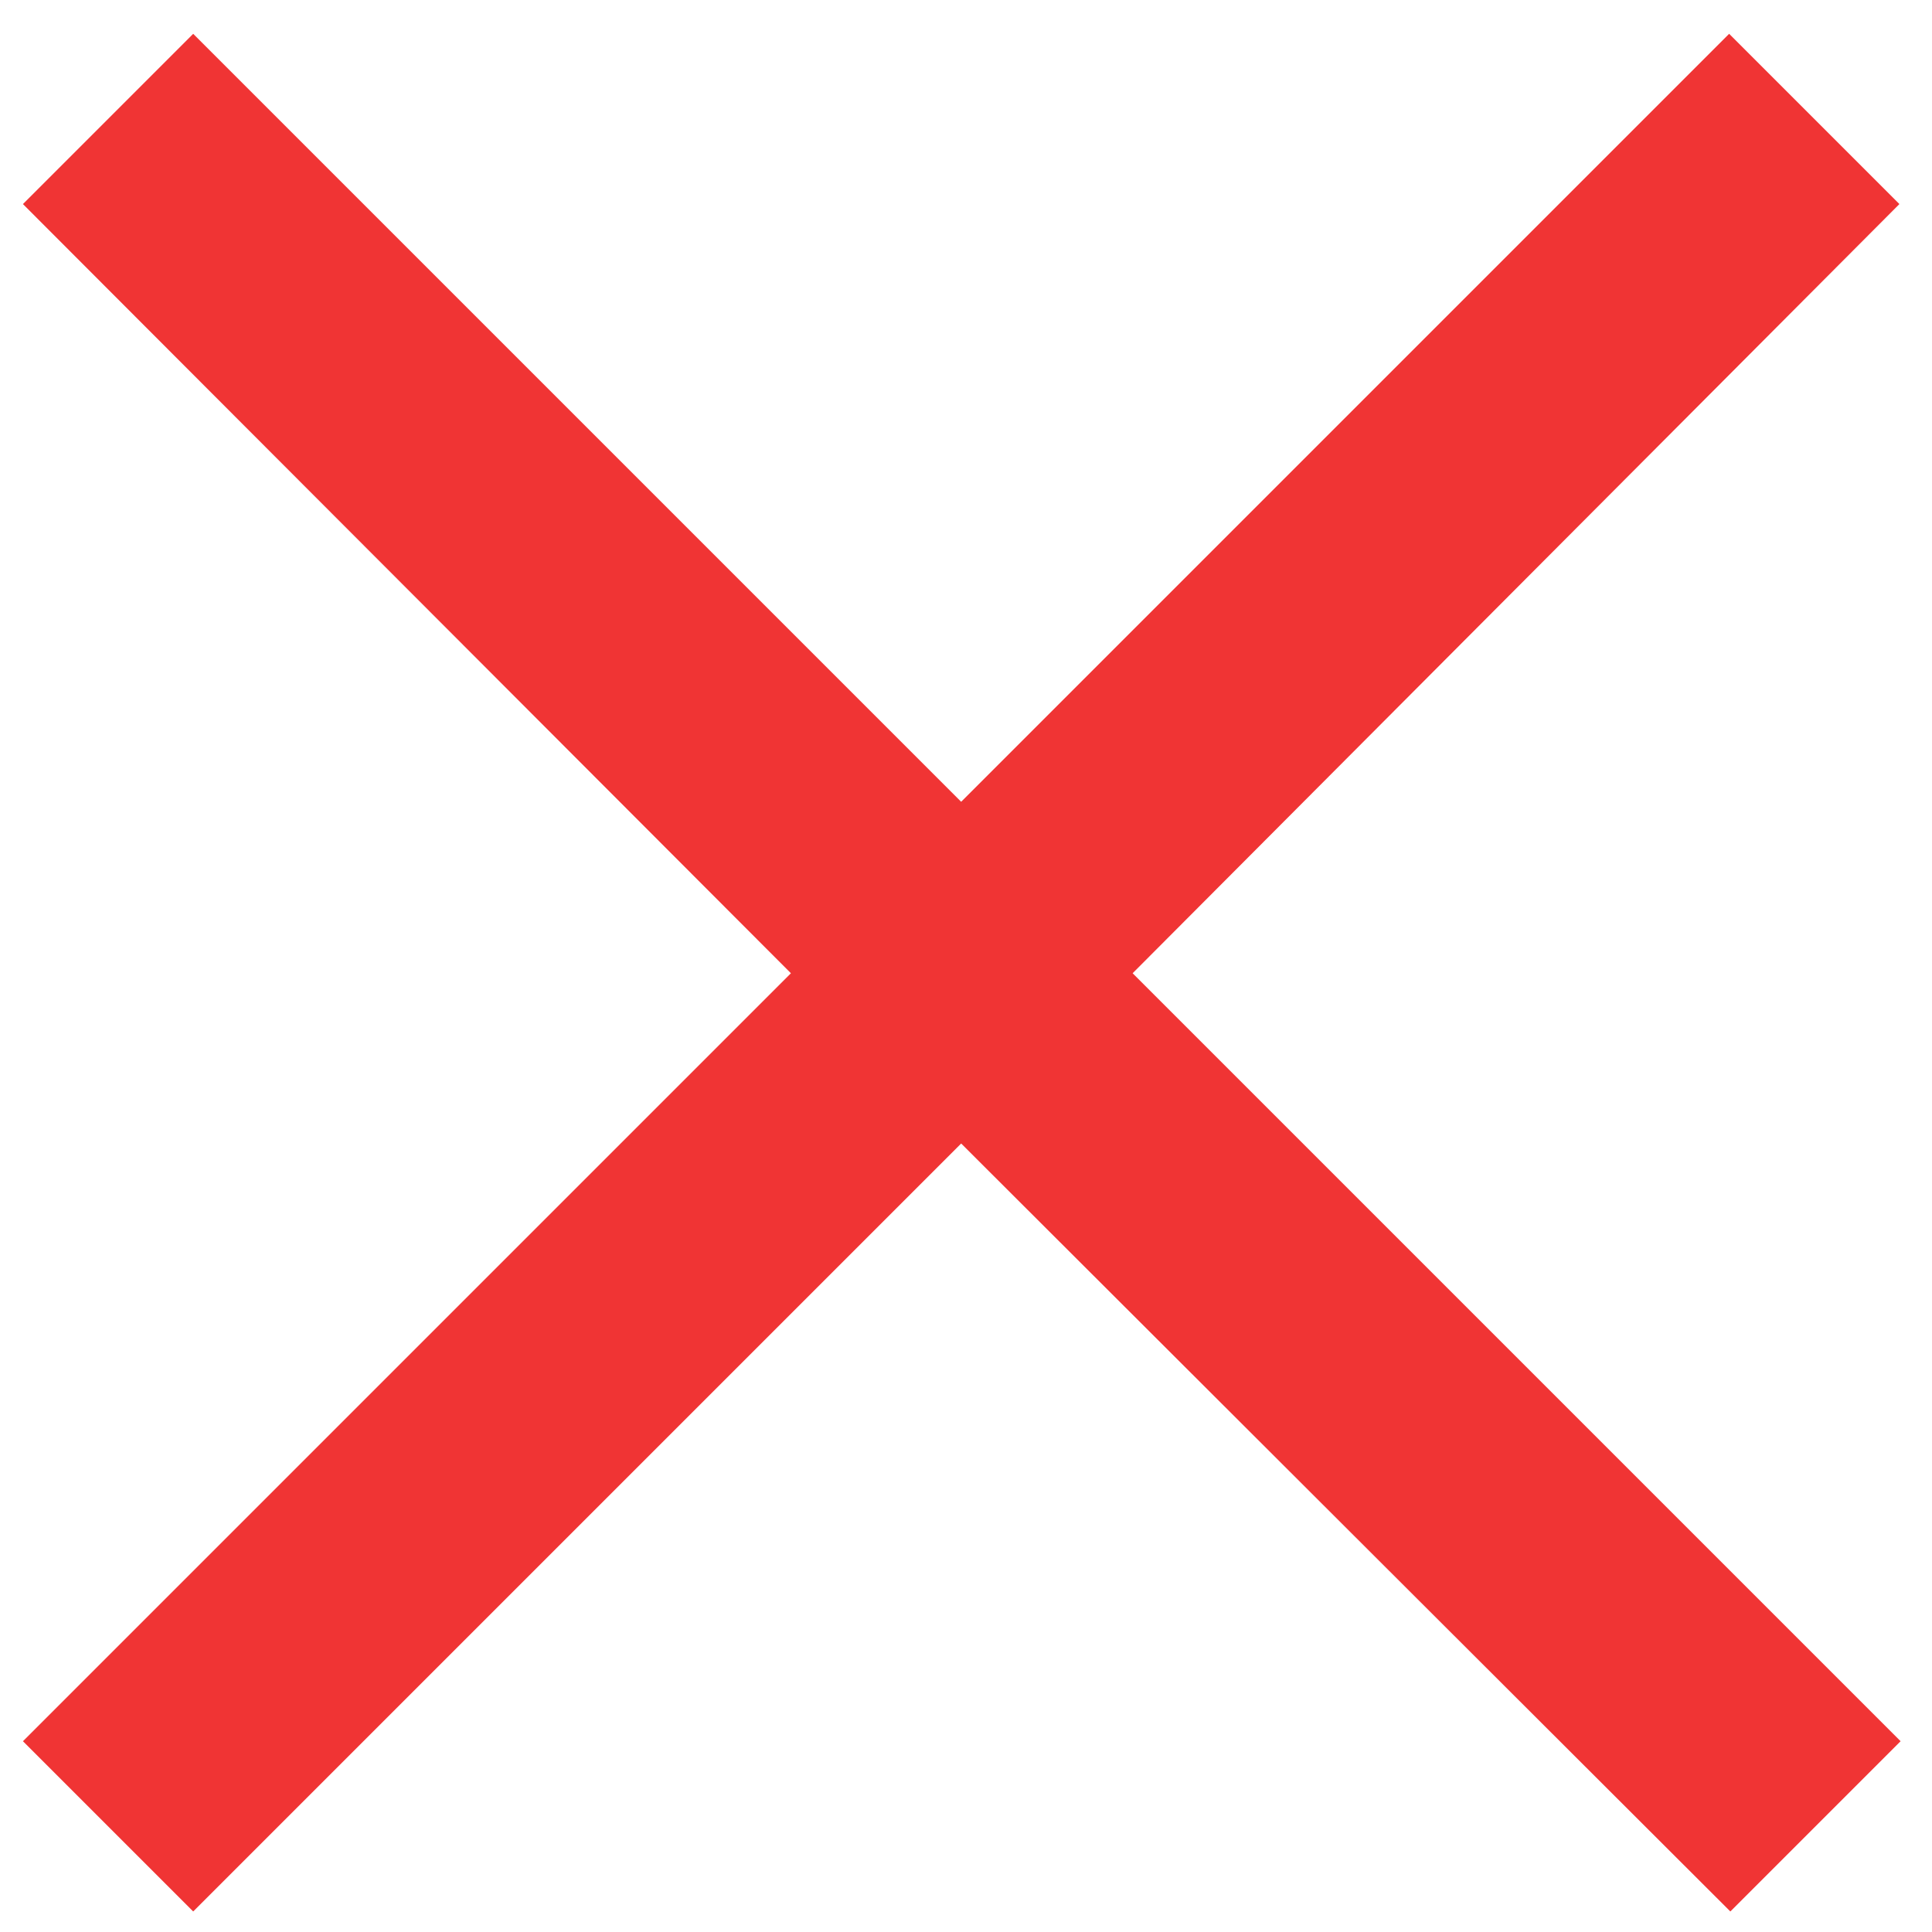
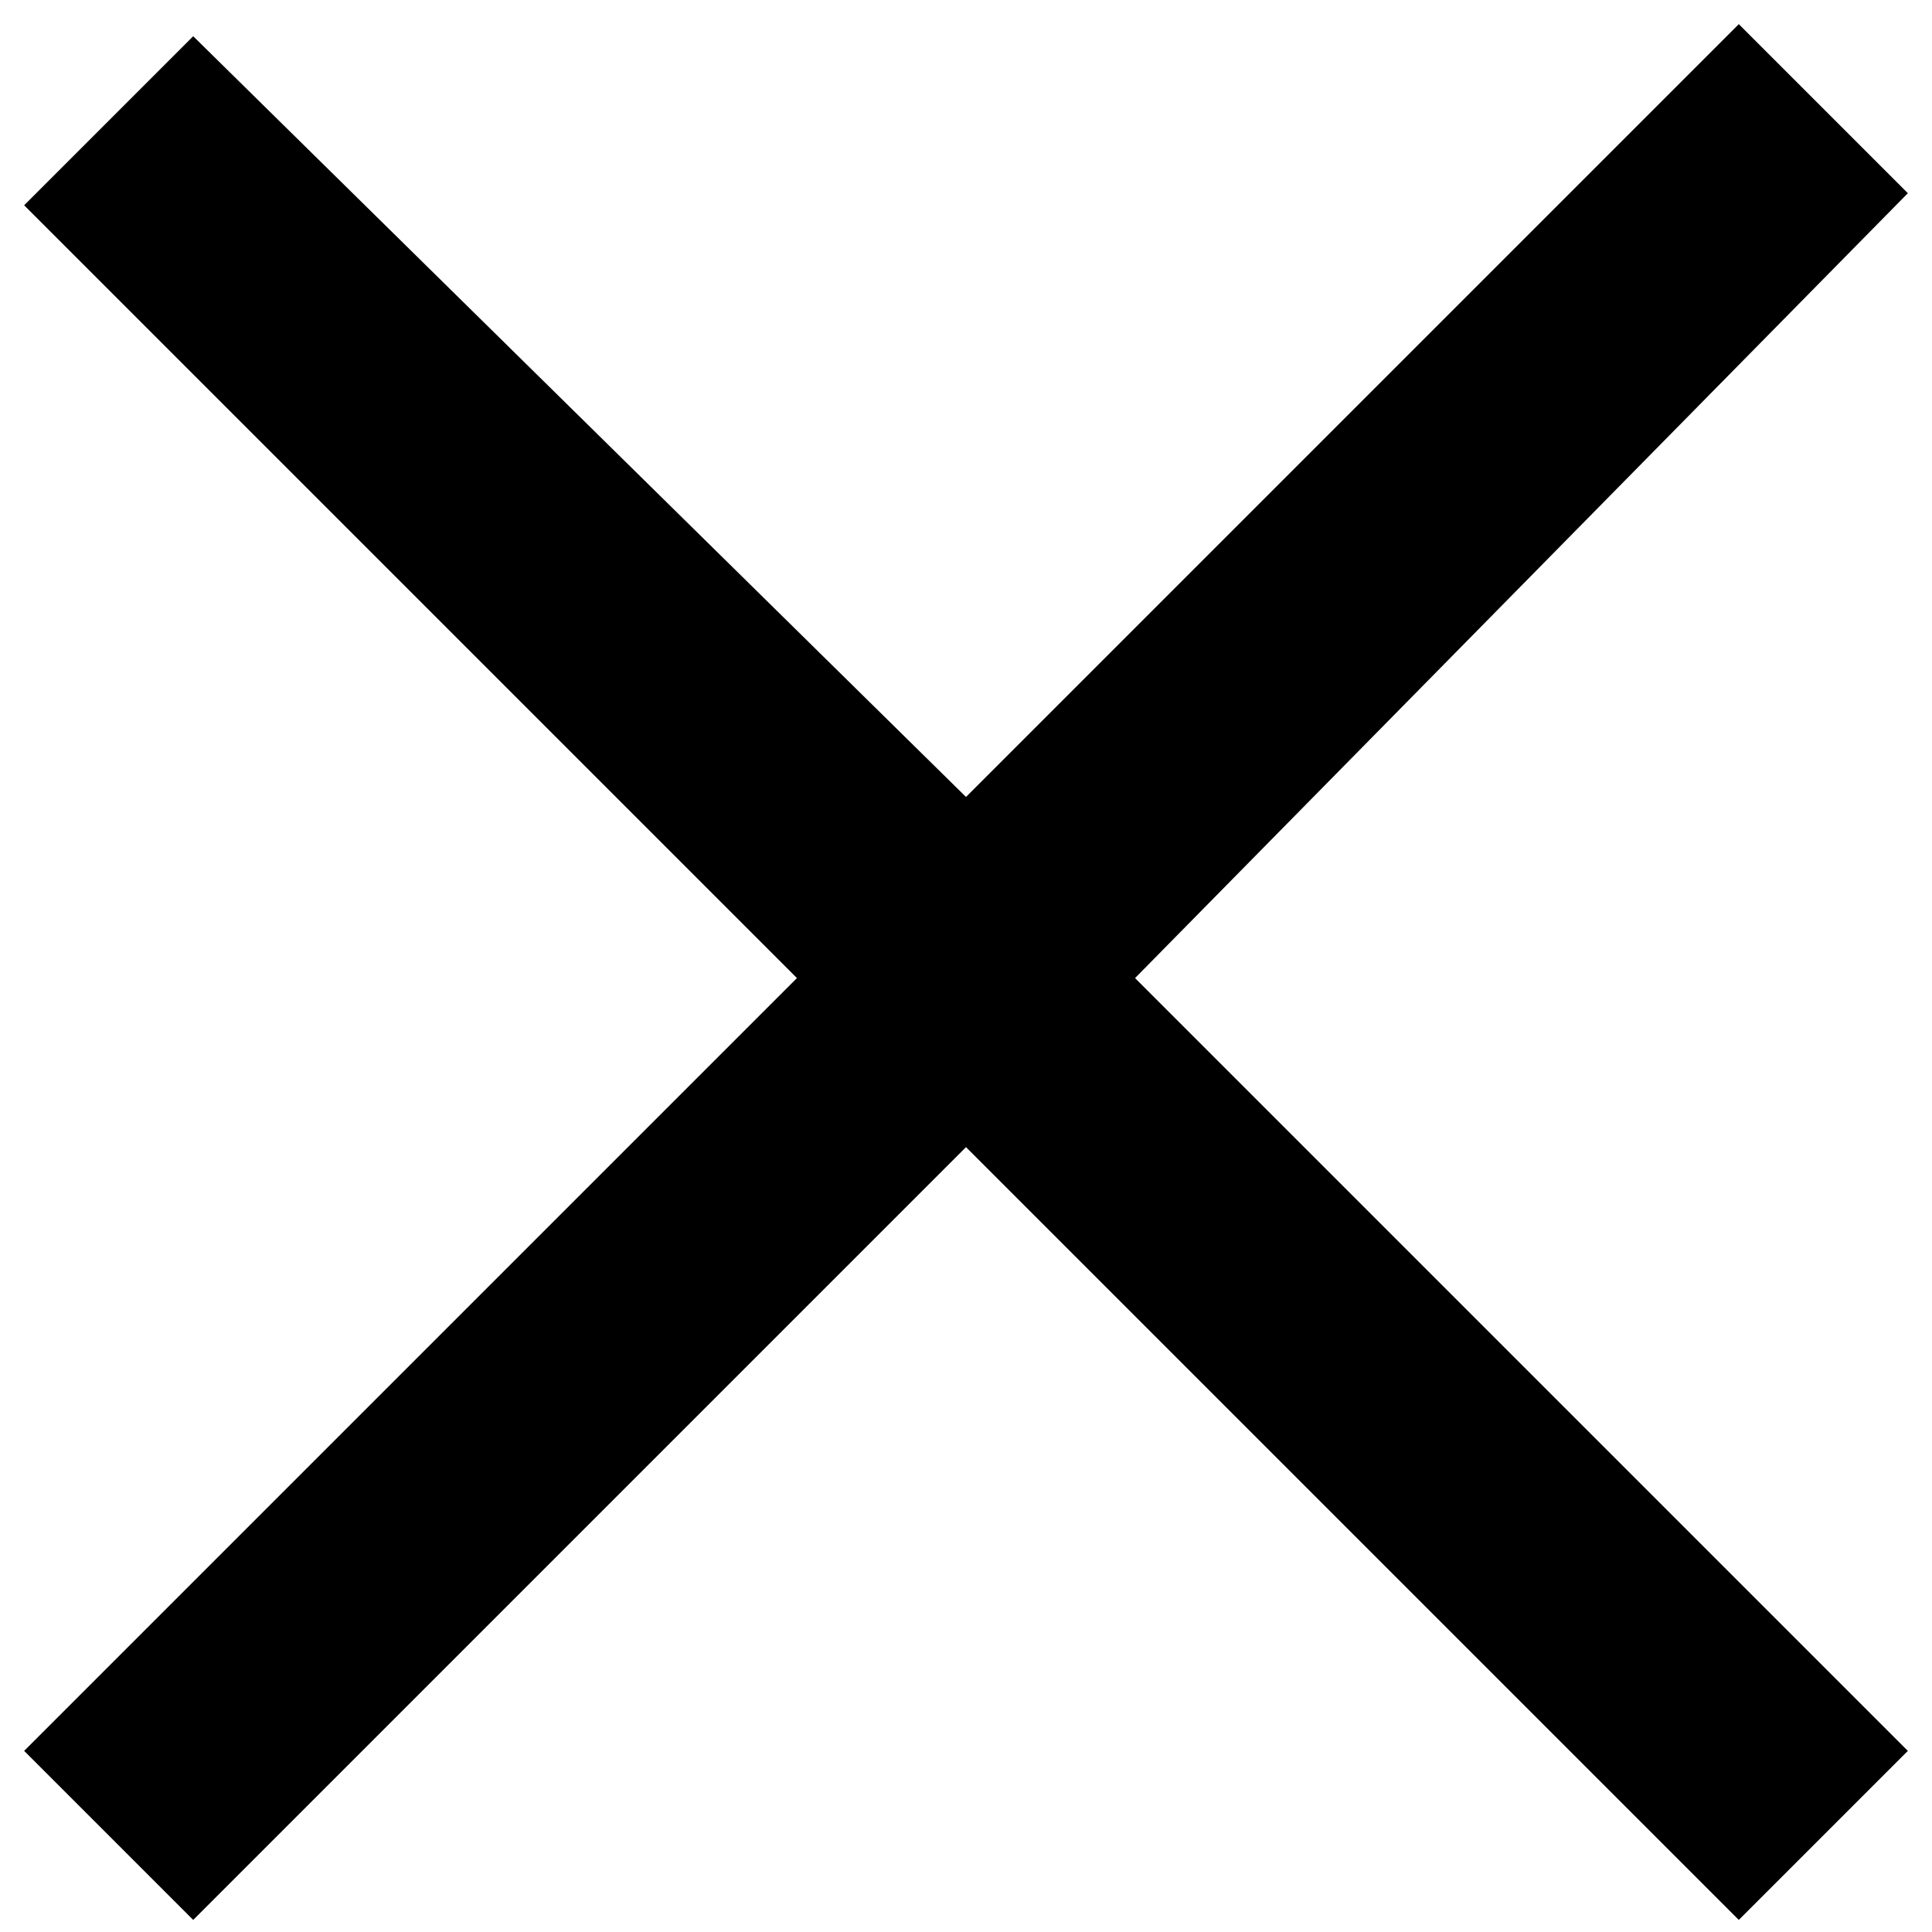
<svg xmlns="http://www.w3.org/2000/svg" version="1.1" id="Calque_1" x="0px" y="0px" viewBox="0 0 16 16" style="enable-background:new 0 0 16 16;" xml:space="preserve">
  <style type="text/css">
- 	.st0{fill:none;}
- 	.st1{fill:#F03434;}
+ 	.st0{fill-rule:evenodd;clip-rule:evenodd;}
</style>
-   <rect id="Rectangle_1445" x="0.19" y="0.28" class="st0" width="16" height="16" />
-   <path id="Union_3" class="st1" d="M7.96,9.47L1.6,15.83l-1.41-1.41l6.36-6.36L0.19,1.69L1.6,0.28l6.36,6.36l6.36-6.36l1.41,1.41  L9.38,8.06l6.36,6.36l-1.41,1.41L7.96,9.47z" />
+   <path class="st0" d="M8,9.5l-6.4,6.4l-1.4-1.4l6.4-6.4L0.2,1.7l1.4-1.4L8,6.6l6.4-6.4l1.4,1.4L9.4,8.1l6.4,6.4l-1.4,1.4L8,9.5z" />
</svg>
